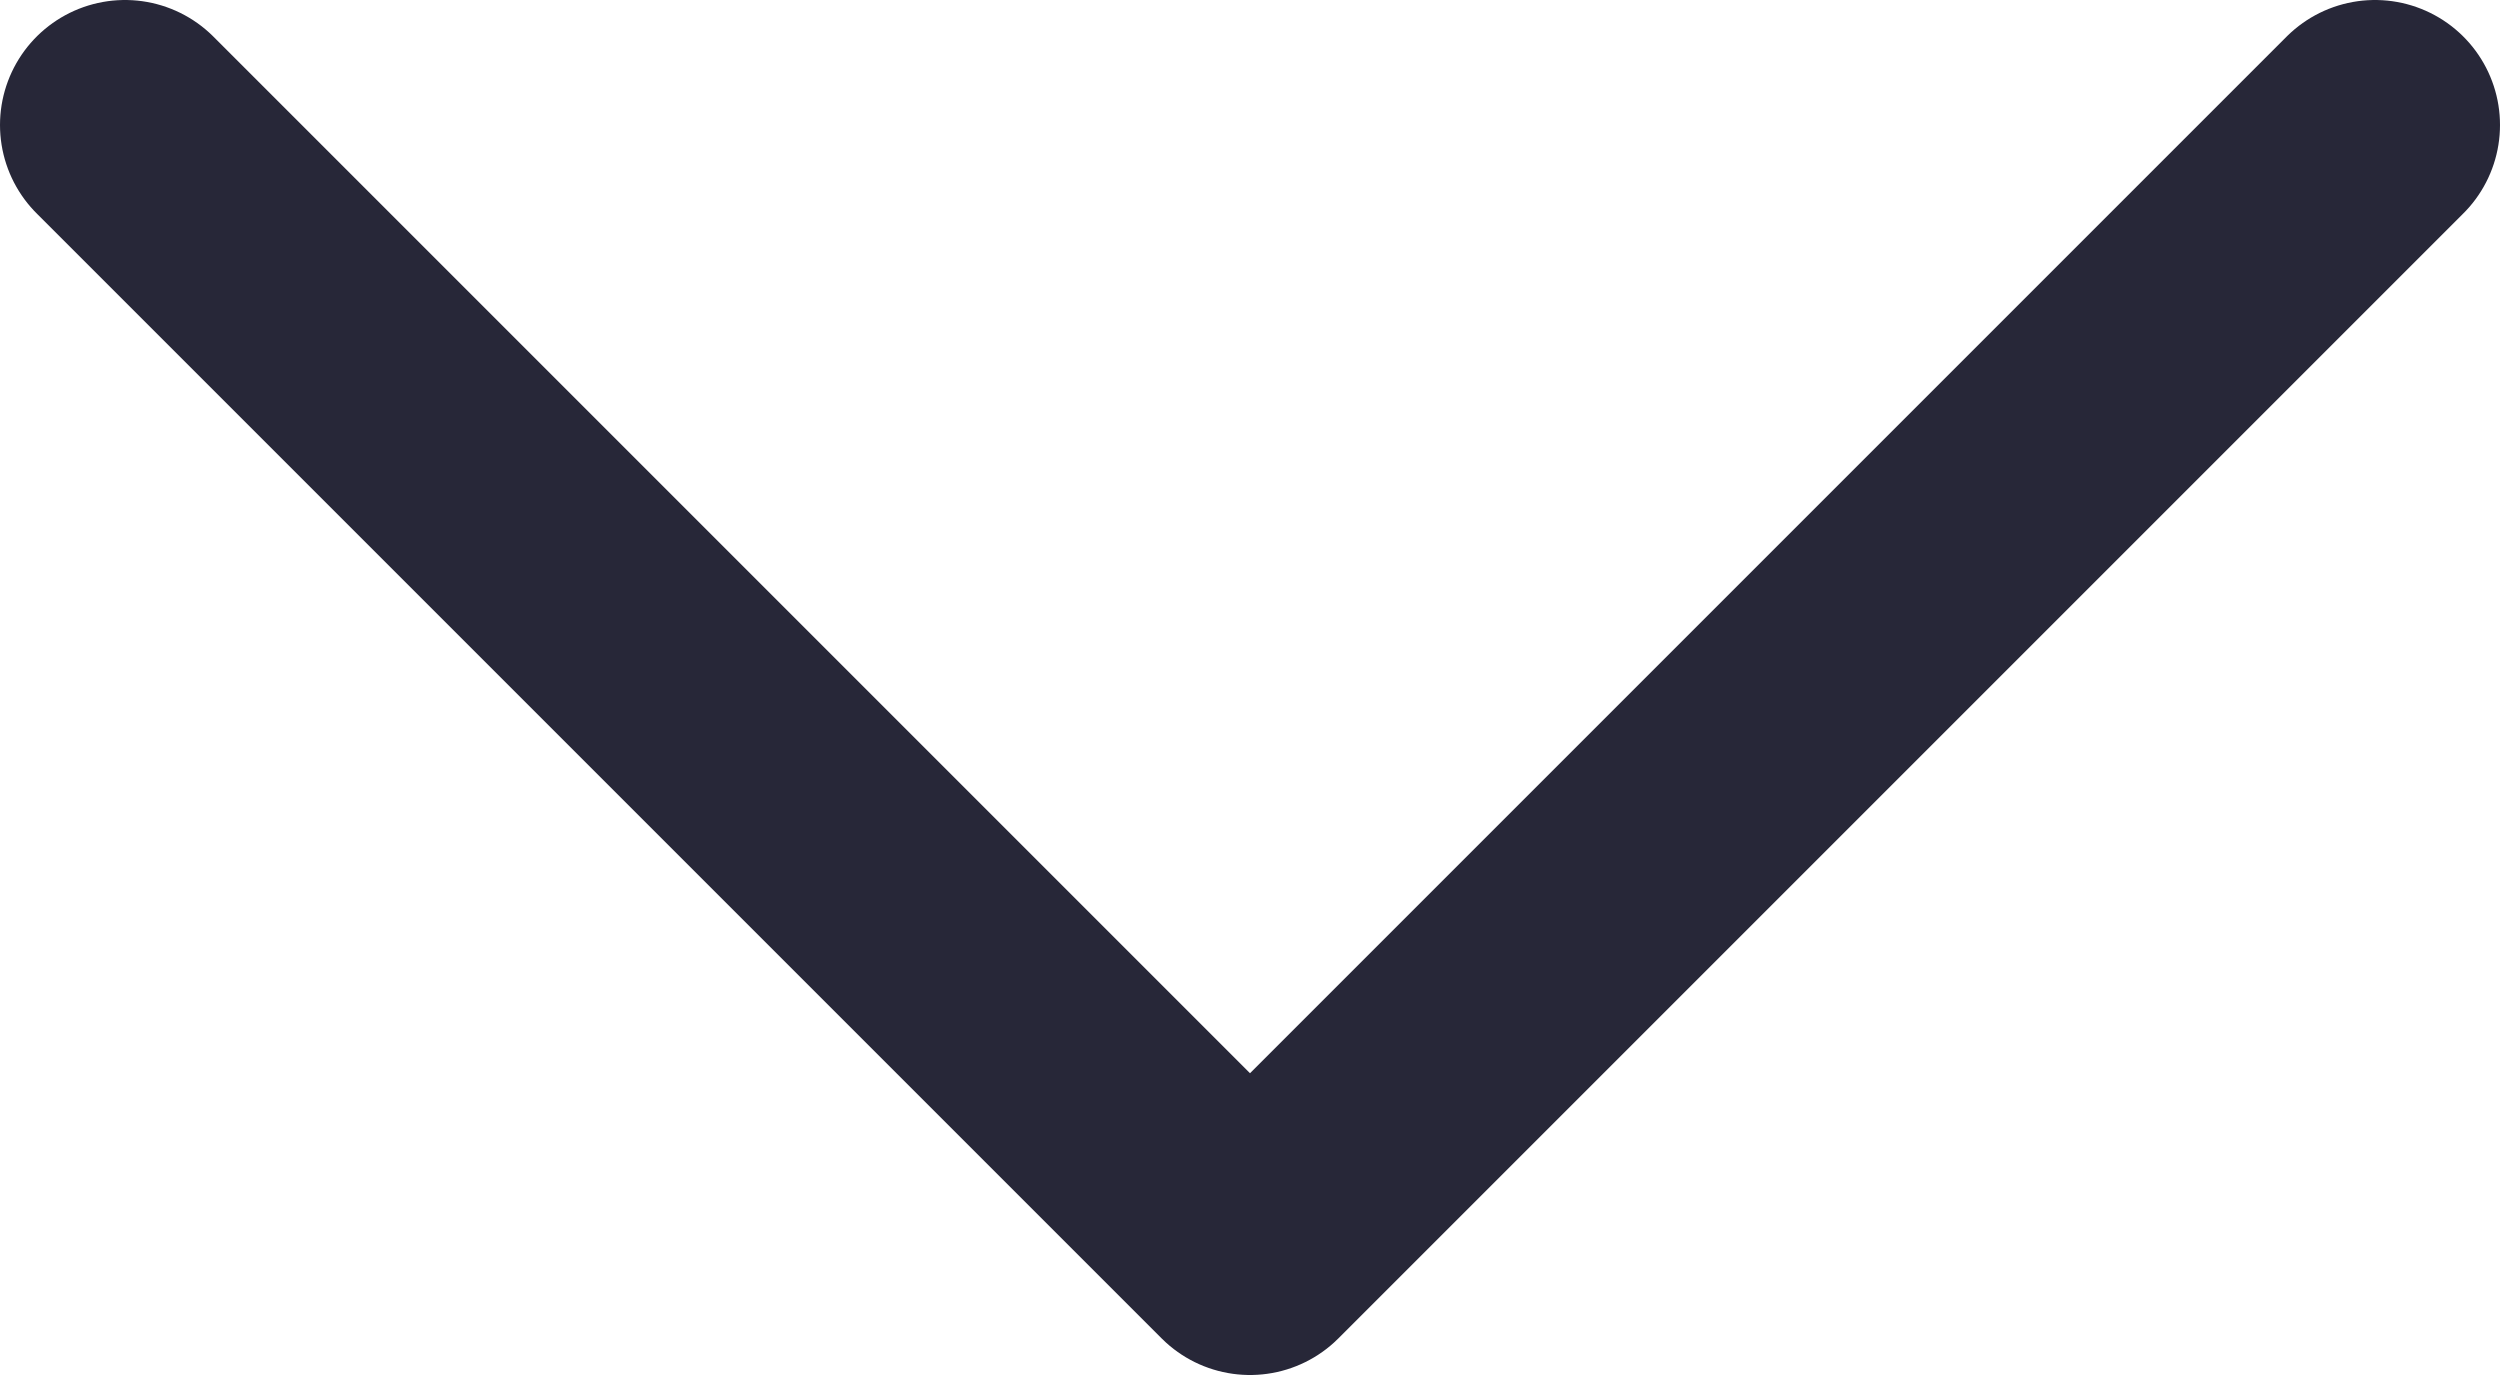
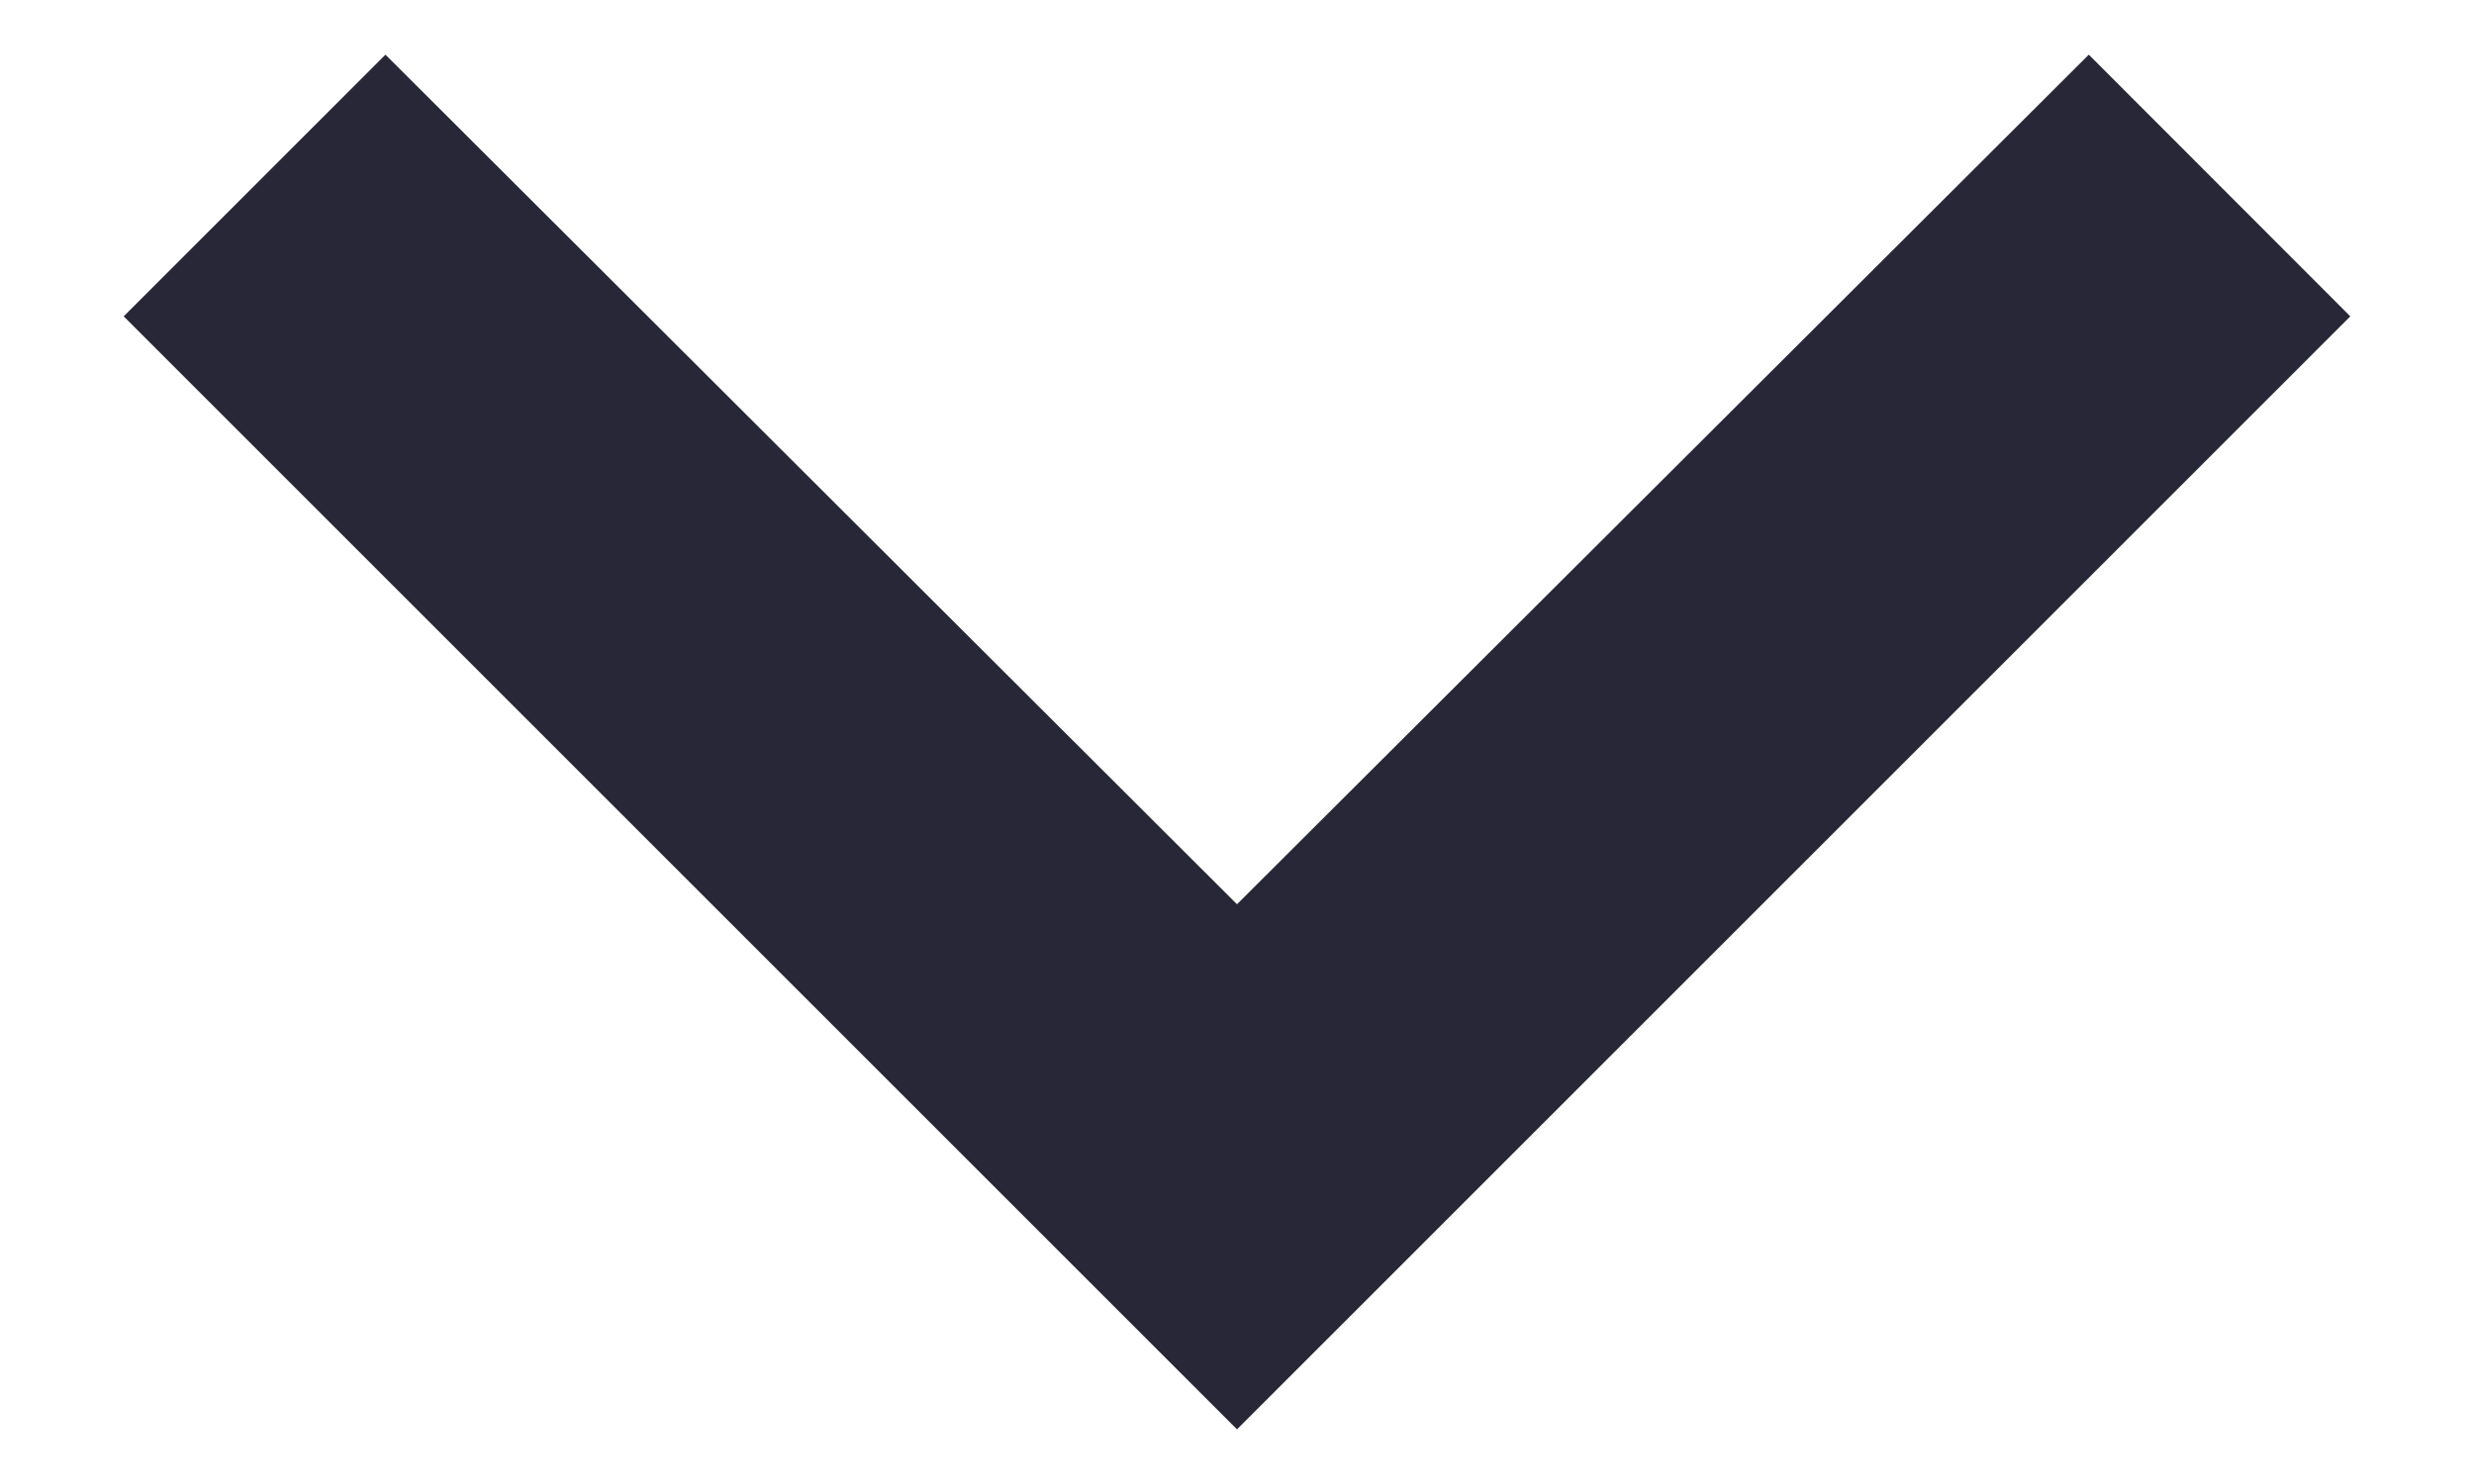
- <svg xmlns="http://www.w3.org/2000/svg" width="20" height="11" viewBox="0 0 20 11" fill="none">
-   <path d="M19 1L10 10L1 1" stroke="#272738" stroke-width="2" stroke-linecap="round" stroke-linejoin="round" />
+ <svg xmlns="http://www.w3.org/2000/svg" width="10" height="6" viewBox="0 0 10 6" fill="none">
+   <path d="M1.558 0.221L5 3.656L8.443 0.221L9.5 1.279L5 5.779L0.5 1.279L1.558 0.221Z" fill="#272738" />
</svg>
